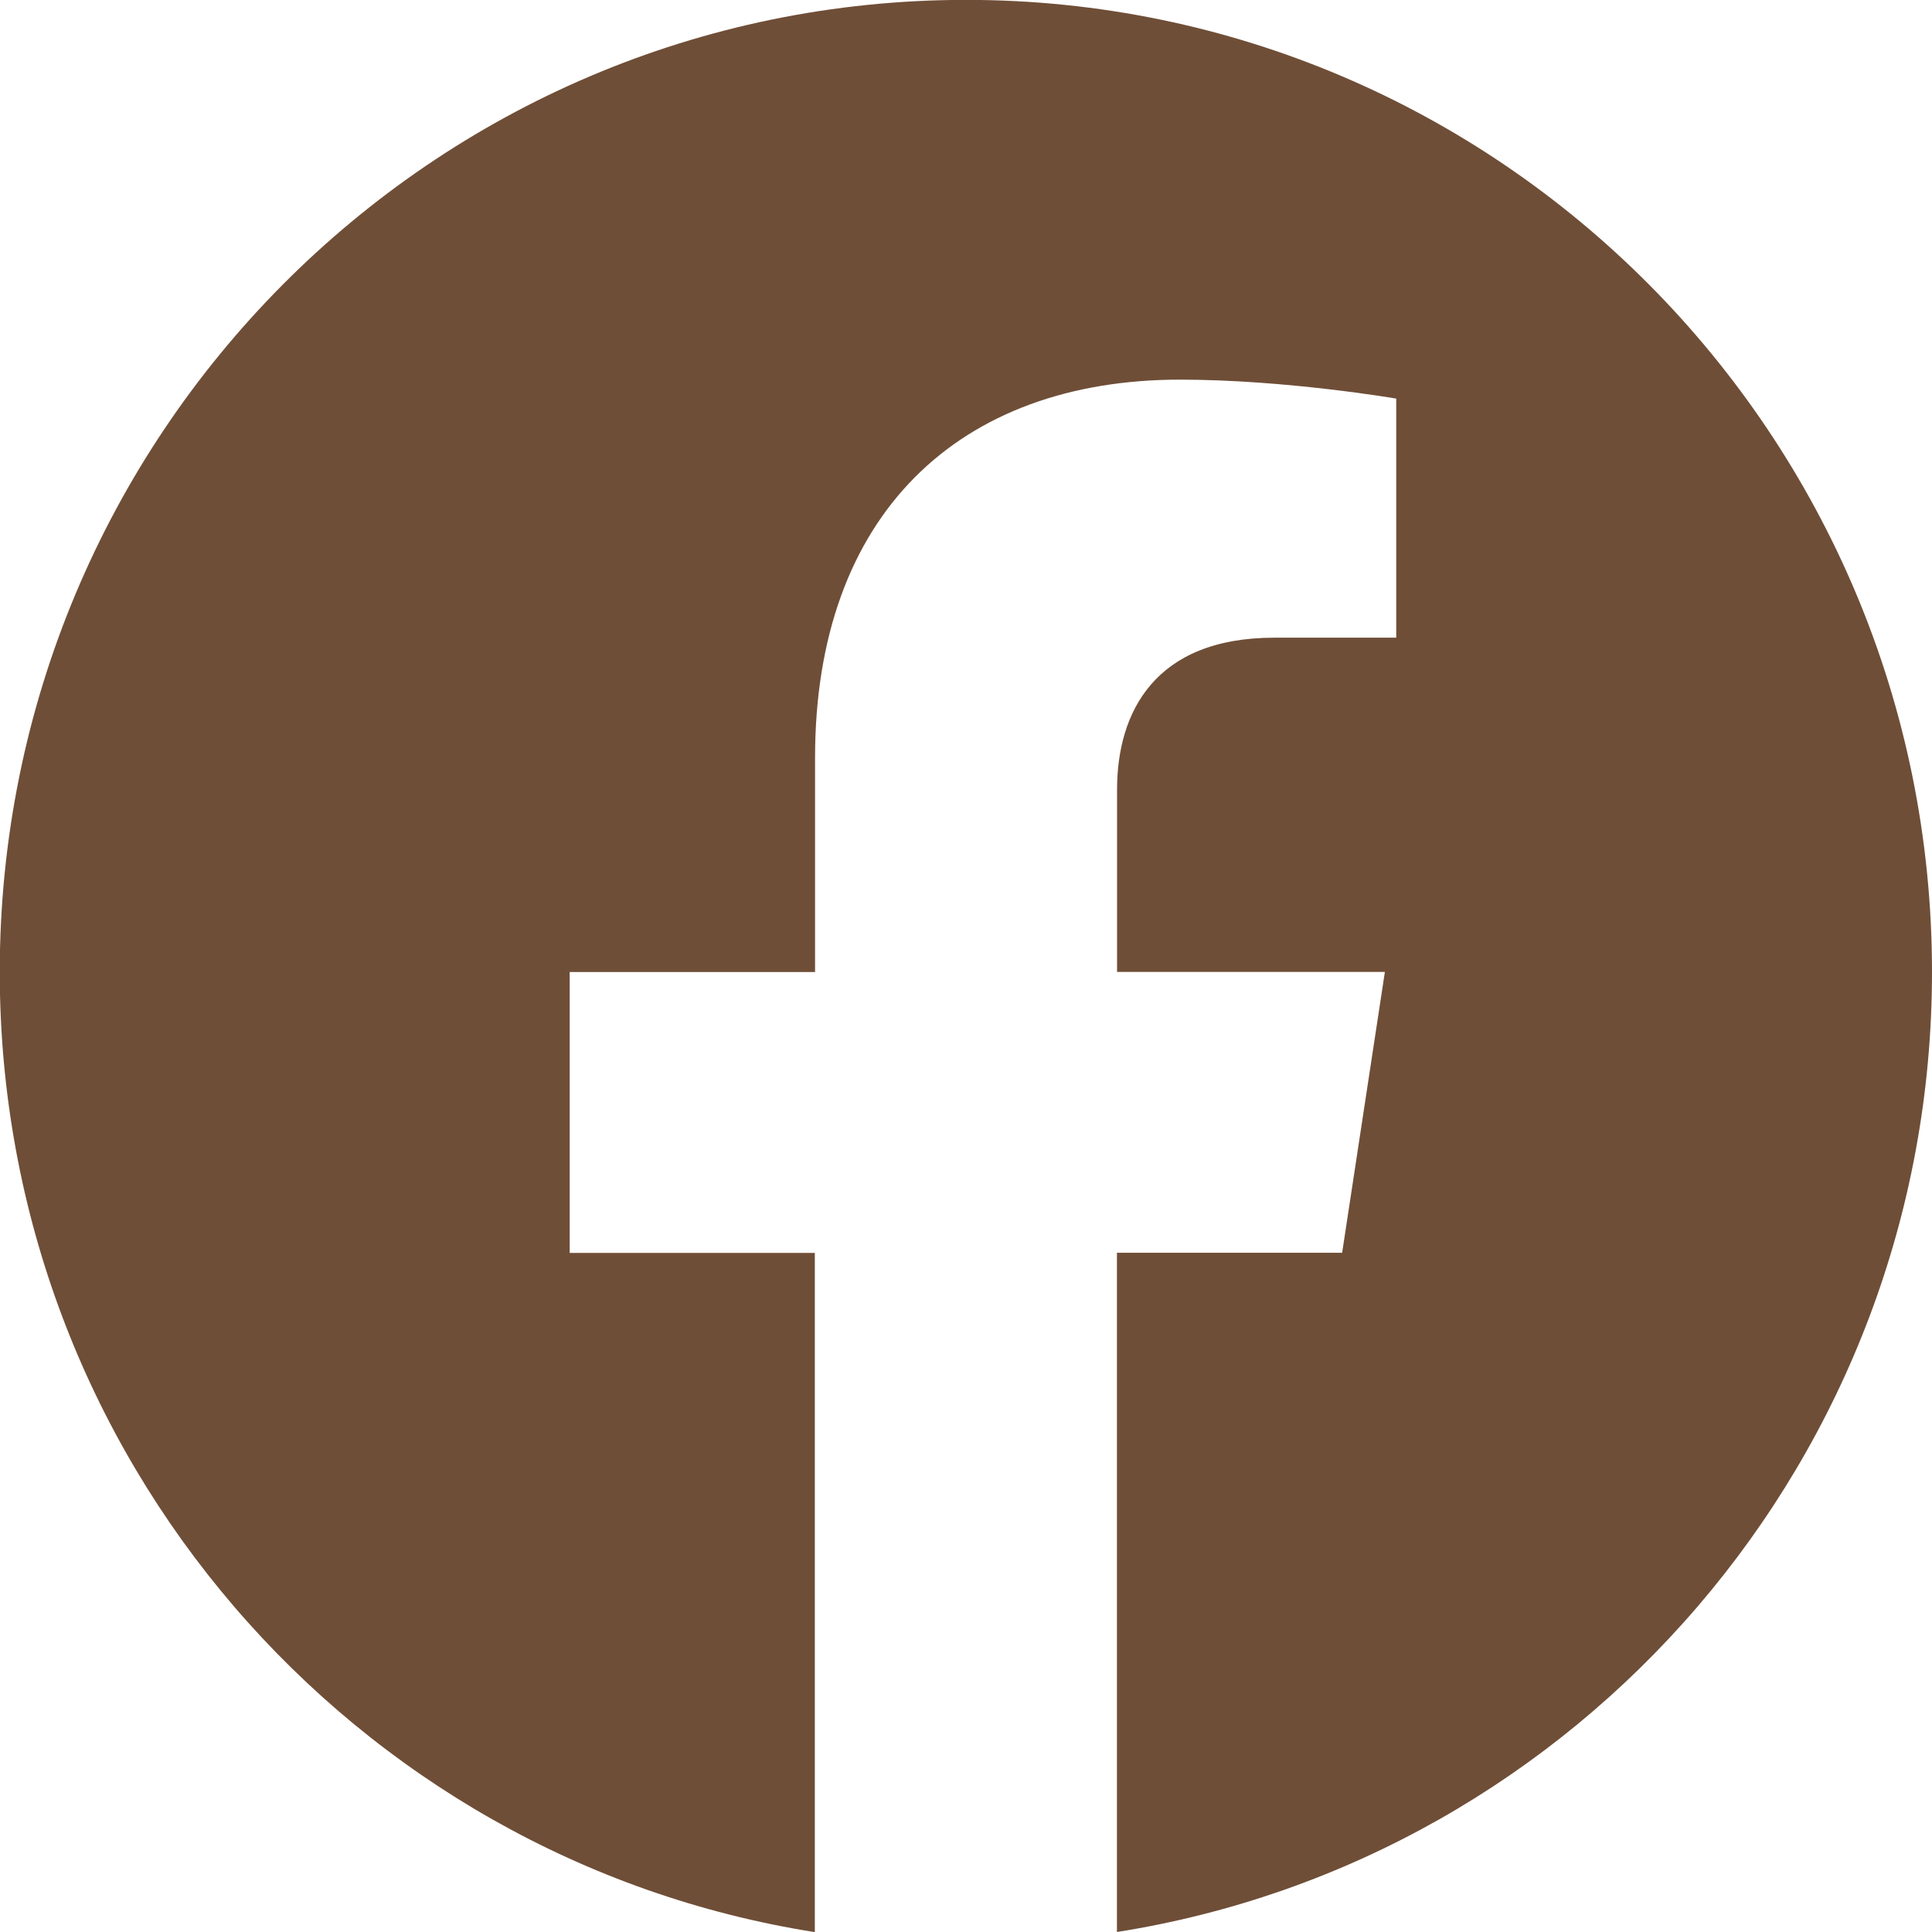
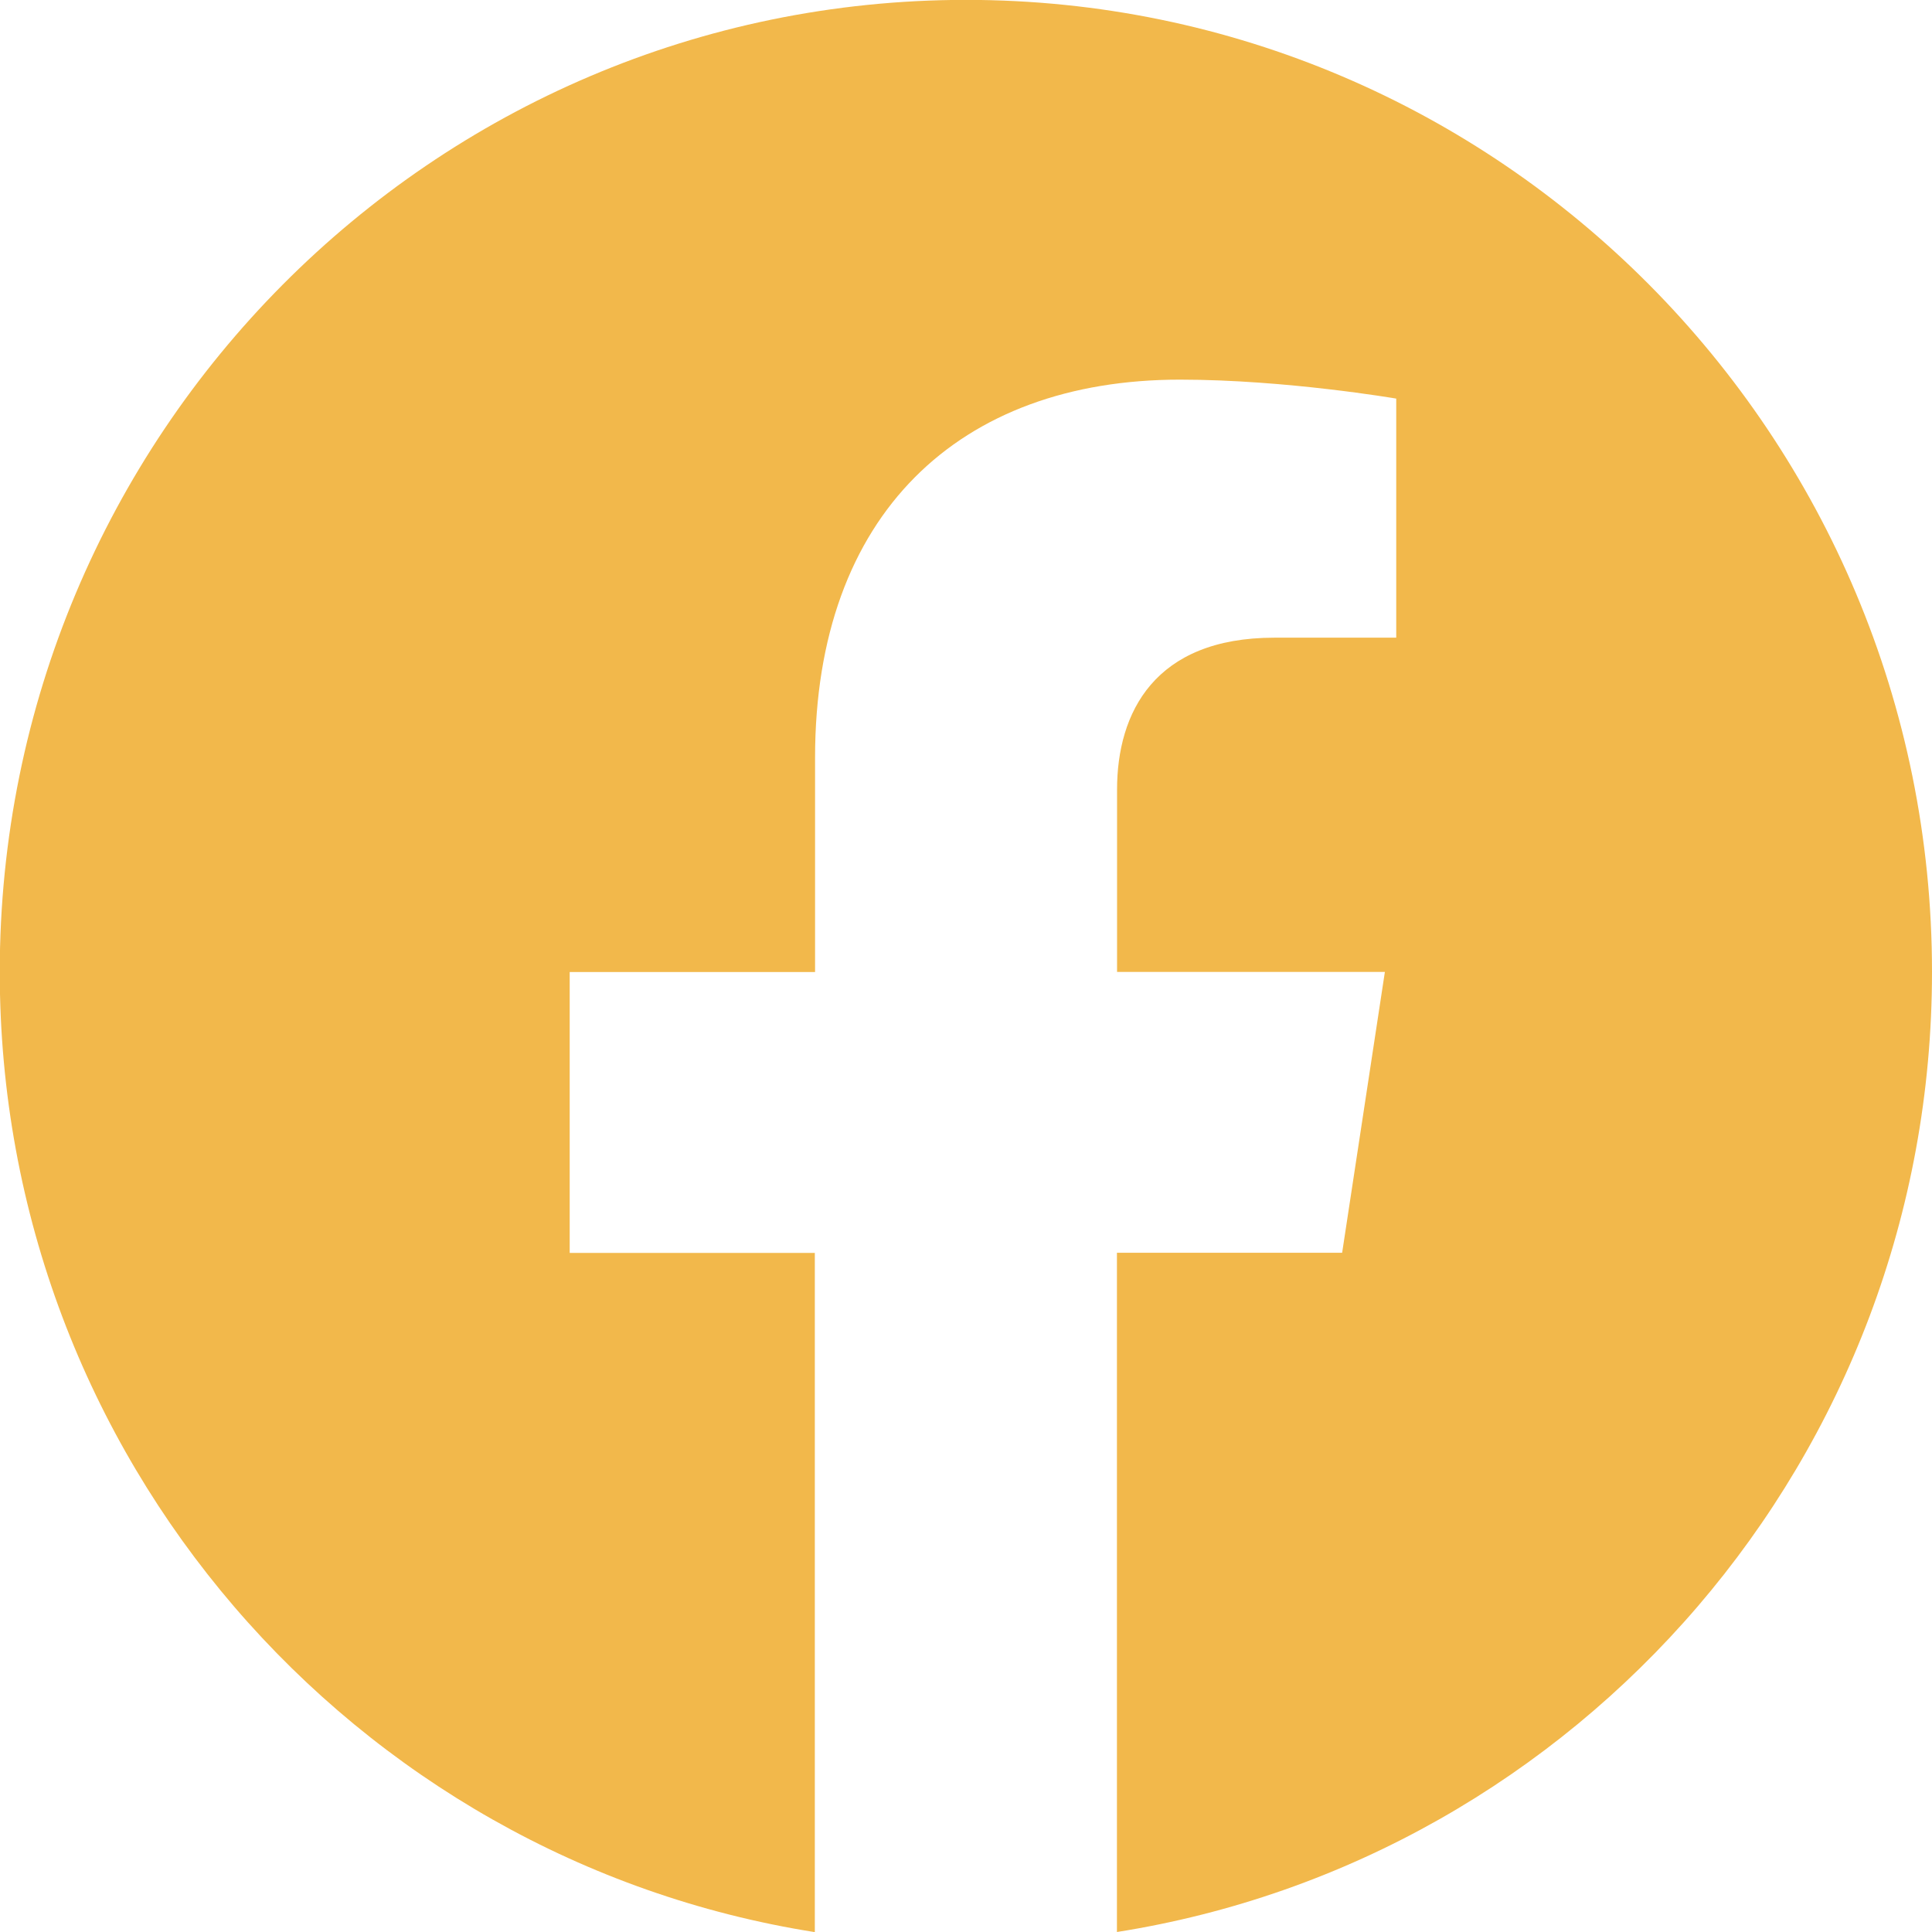
<svg xmlns="http://www.w3.org/2000/svg" width="16" height="16" fill="currentColor" class="bi bi-facebook" viewBox="0 0 16 16">
-   <path d="M16 8.049c0-4.446-3.582-8.05-8-8.05C3.58 0-.002 3.603-.002 8.05c0 4.017 2.926 7.347 6.75 7.951v-5.625h-2.03V8.05H6.75V6.275c0-2.017 1.195-3.131 3.022-3.131.876 0 1.791.157 1.791.157v1.98h-1.009c-.993 0-1.303.621-1.303 1.258v1.51h2.218l-.354 2.326H9.25V16c3.824-.604 6.75-3.934 6.75-7.951" fill="#6F4E37" />
+   <path d="M16 8.049c0-4.446-3.582-8.05-8-8.05C3.58 0-.002 3.603-.002 8.05c0 4.017 2.926 7.347 6.75 7.951v-5.625h-2.03V8.05H6.75V6.275c0-2.017 1.195-3.131 3.022-3.131.876 0 1.791.157 1.791.157v1.98h-1.009c-.993 0-1.303.621-1.303 1.258v1.51h2.218l-.354 2.326H9.25V16c3.824-.604 6.75-3.934 6.75-7.951" fill="#f2b84b" />
</svg>
